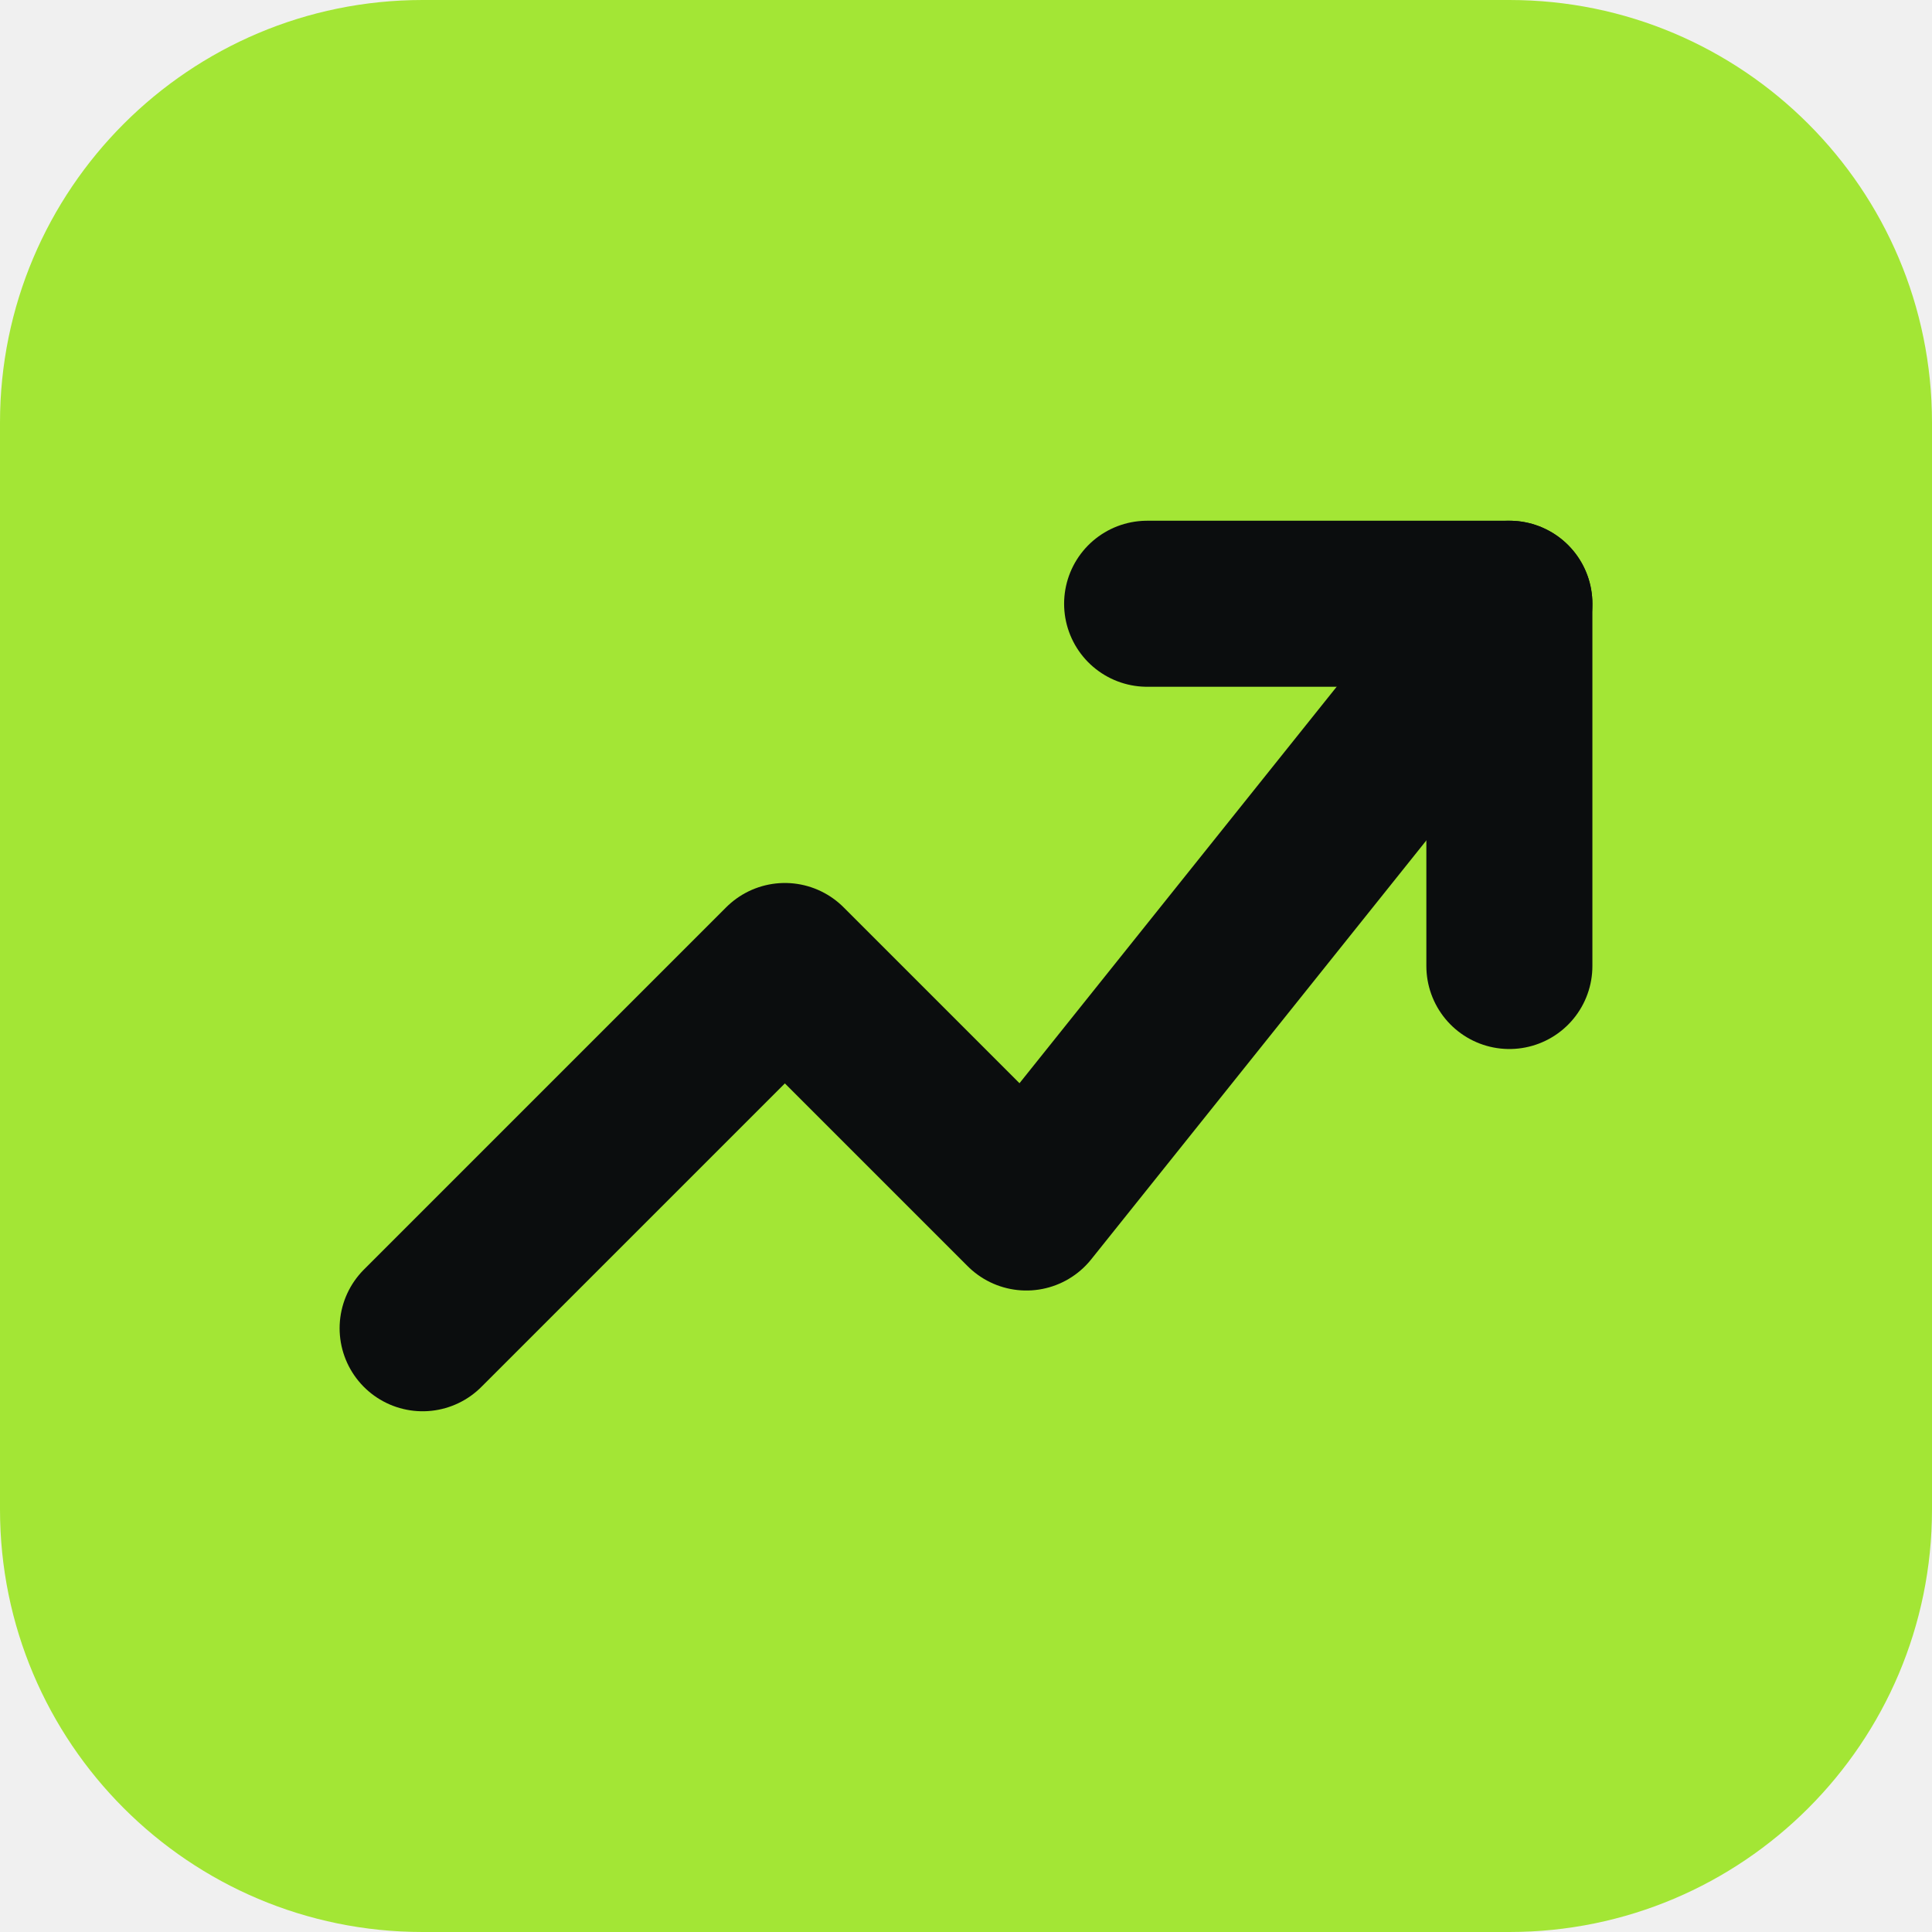
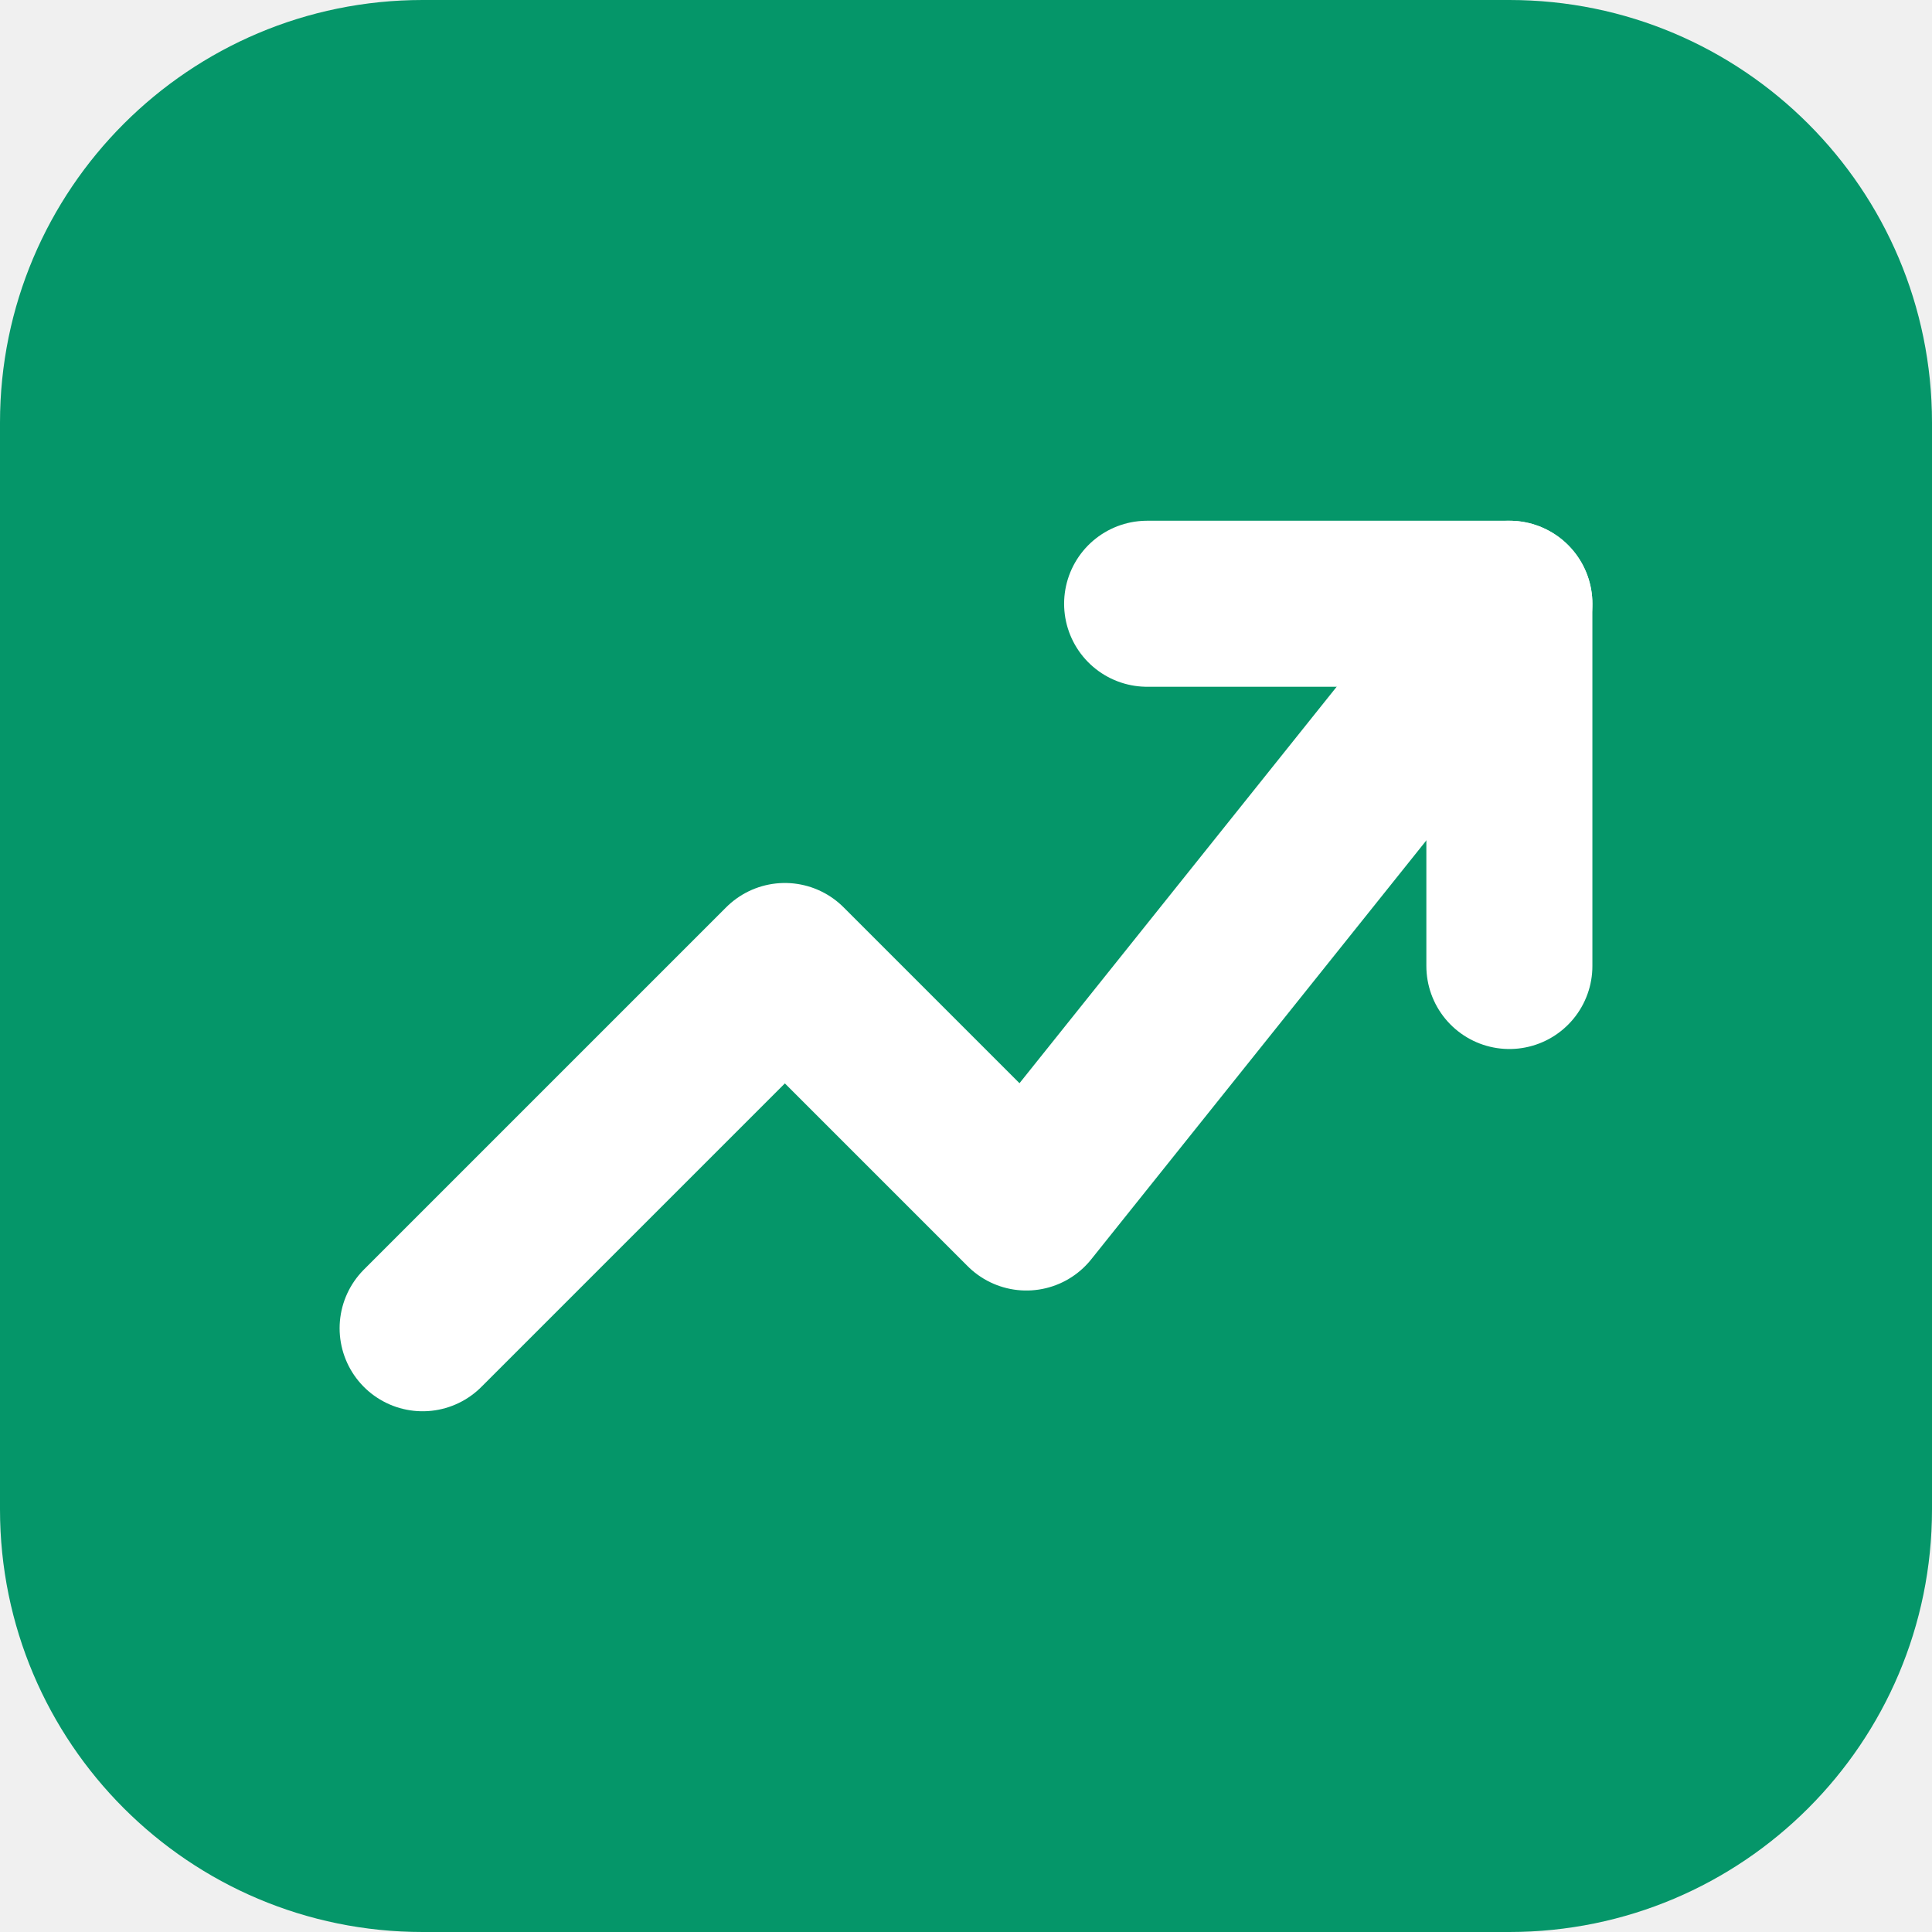
<svg xmlns="http://www.w3.org/2000/svg" viewBox="0 0 64 64">
-   <rect width="64" height="64" rx="14" fill="#A3E635" />
-   <path d="M14 44 L26 32 L34 40 L50 20" stroke="#0B0D0E" stroke-width="5.5" stroke-linecap="round" stroke-linejoin="round" fill="none" />
-   <path d="M38 20 L50 20 L50 32" stroke="#0B0D0E" stroke-width="5.5" stroke-linecap="round" stroke-linejoin="round" fill="none" />
+   <rect width="64" height="64" rx="14" fill="#059669" />
+   <path d="M14 44 L26 32 L34 40 L50 20" stroke="#FFFFFF" stroke-width="5.5" stroke-linecap="round" stroke-linejoin="round" fill="none" />
+   <path d="M38 20 L50 20 L50 32" stroke="#FFFFFF" stroke-width="5.5" stroke-linecap="round" stroke-linejoin="round" fill="none" />
</svg>
